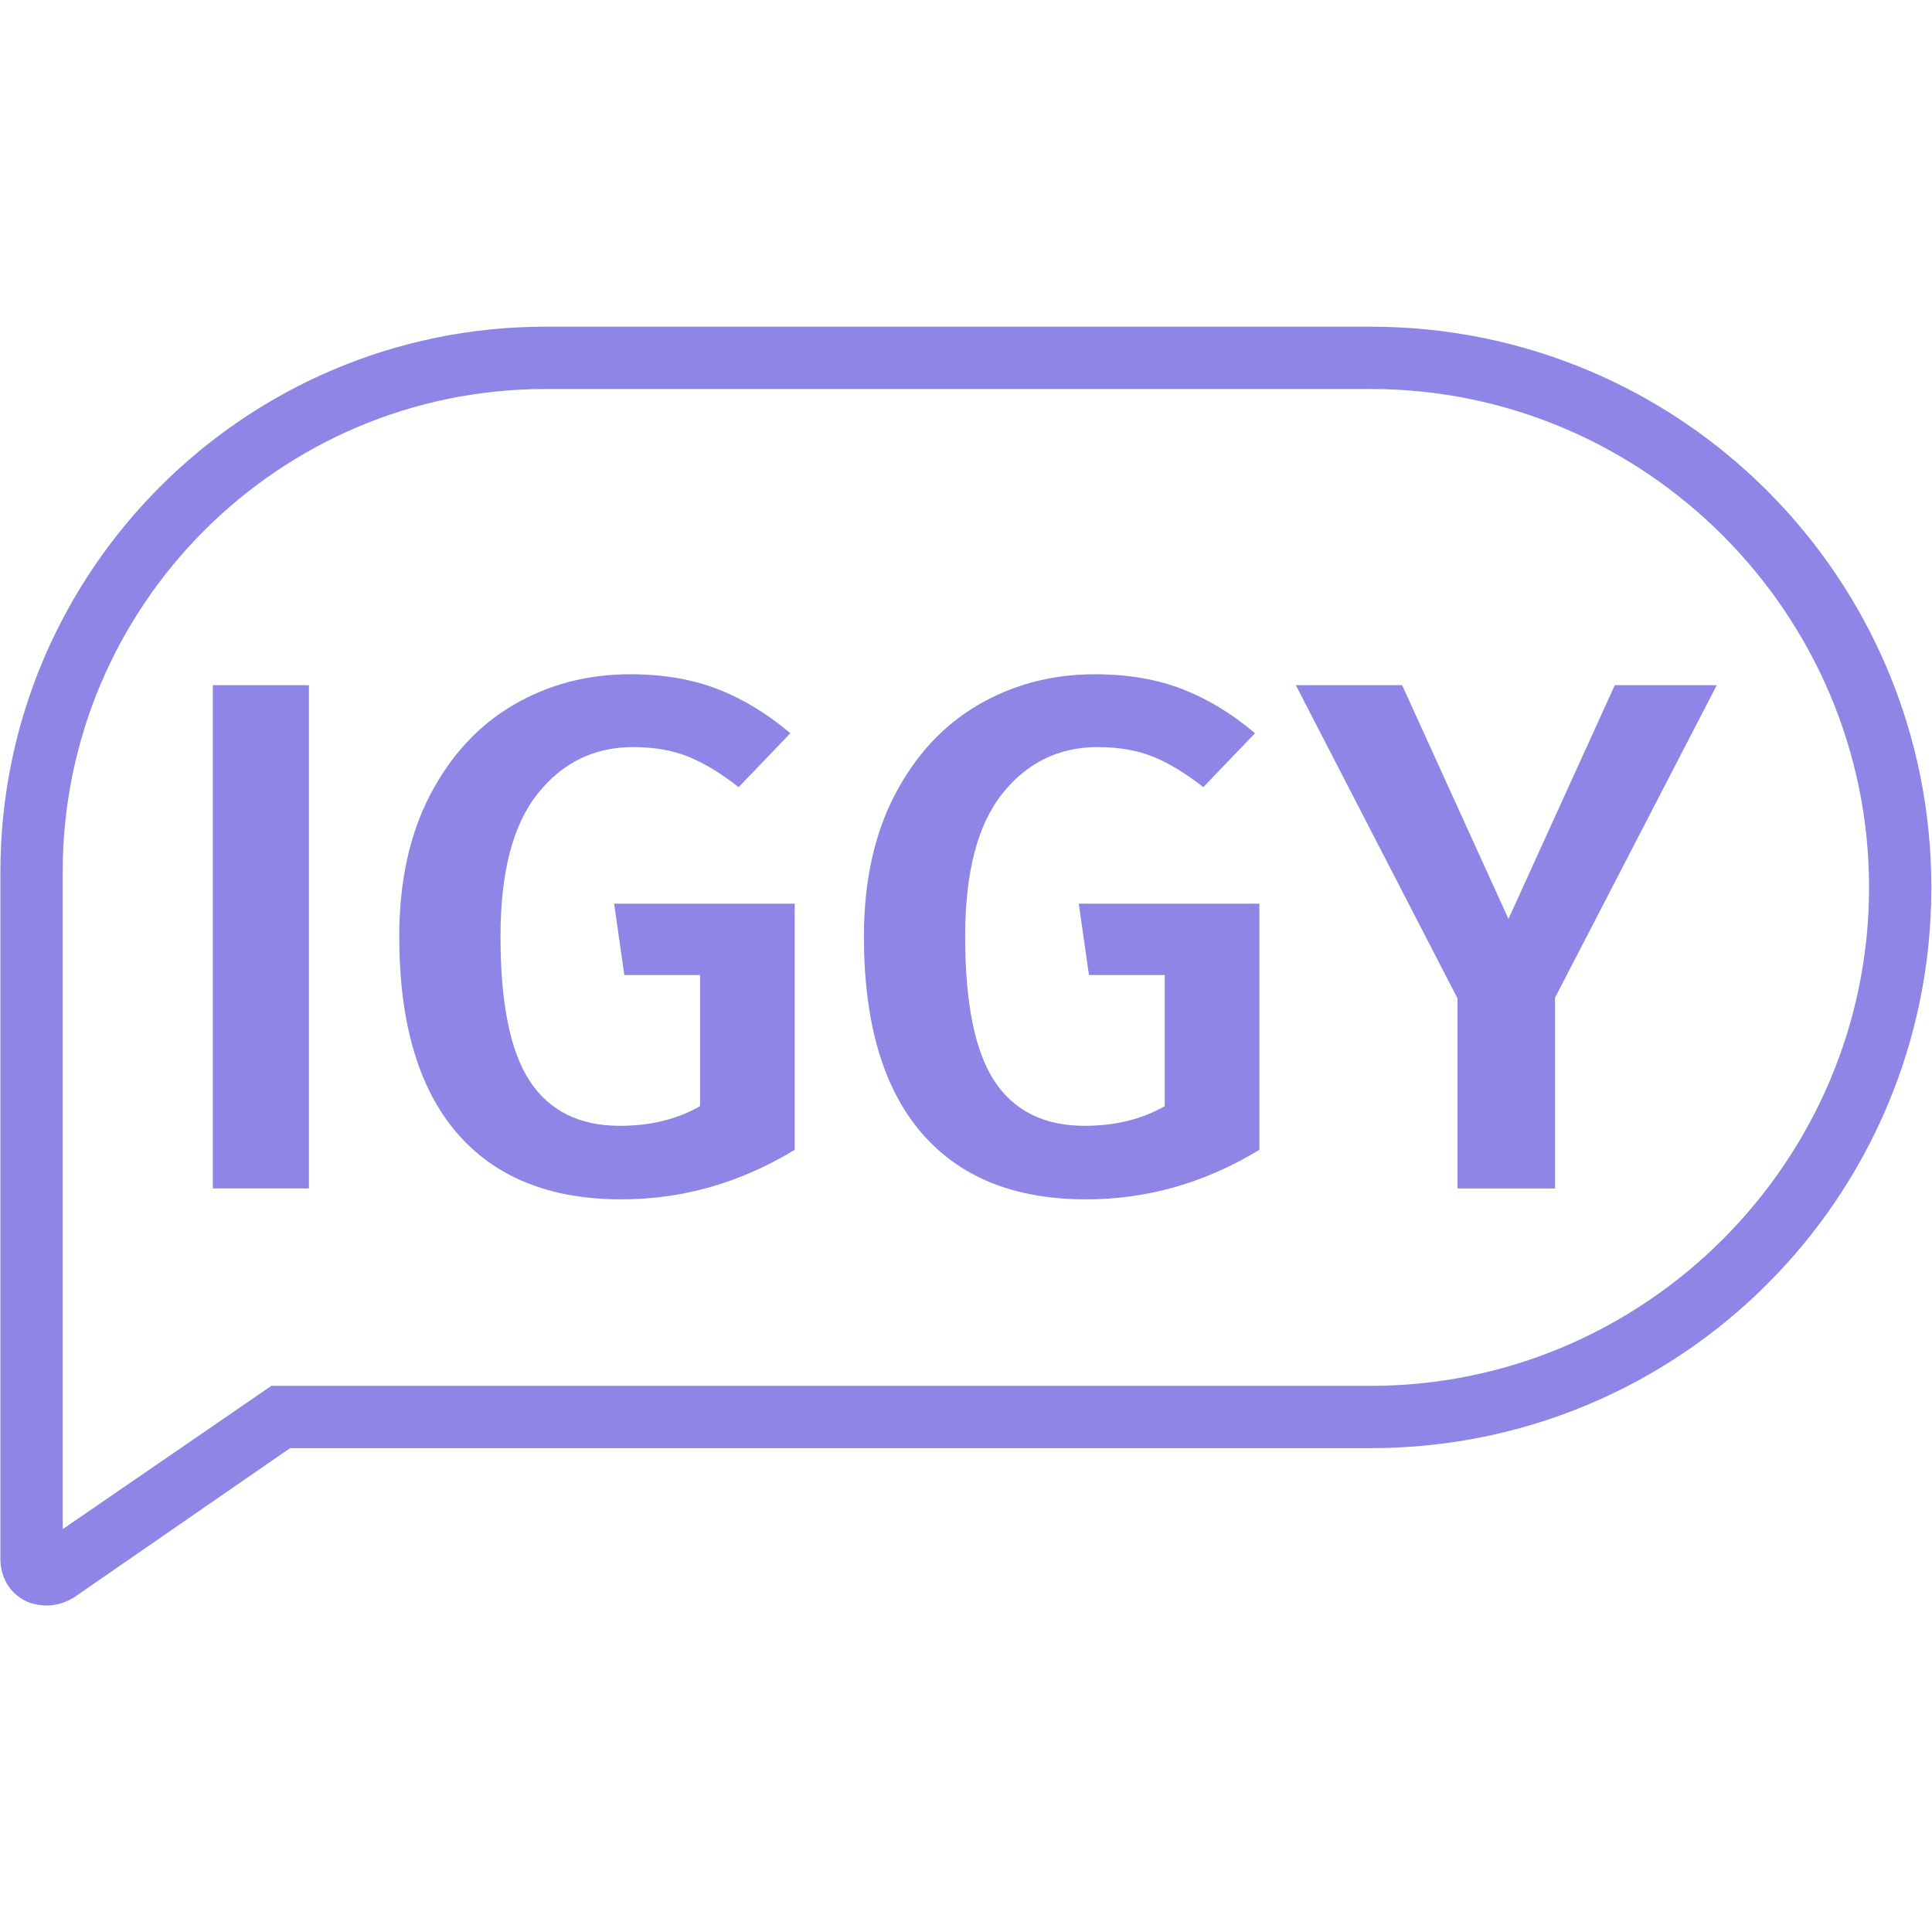
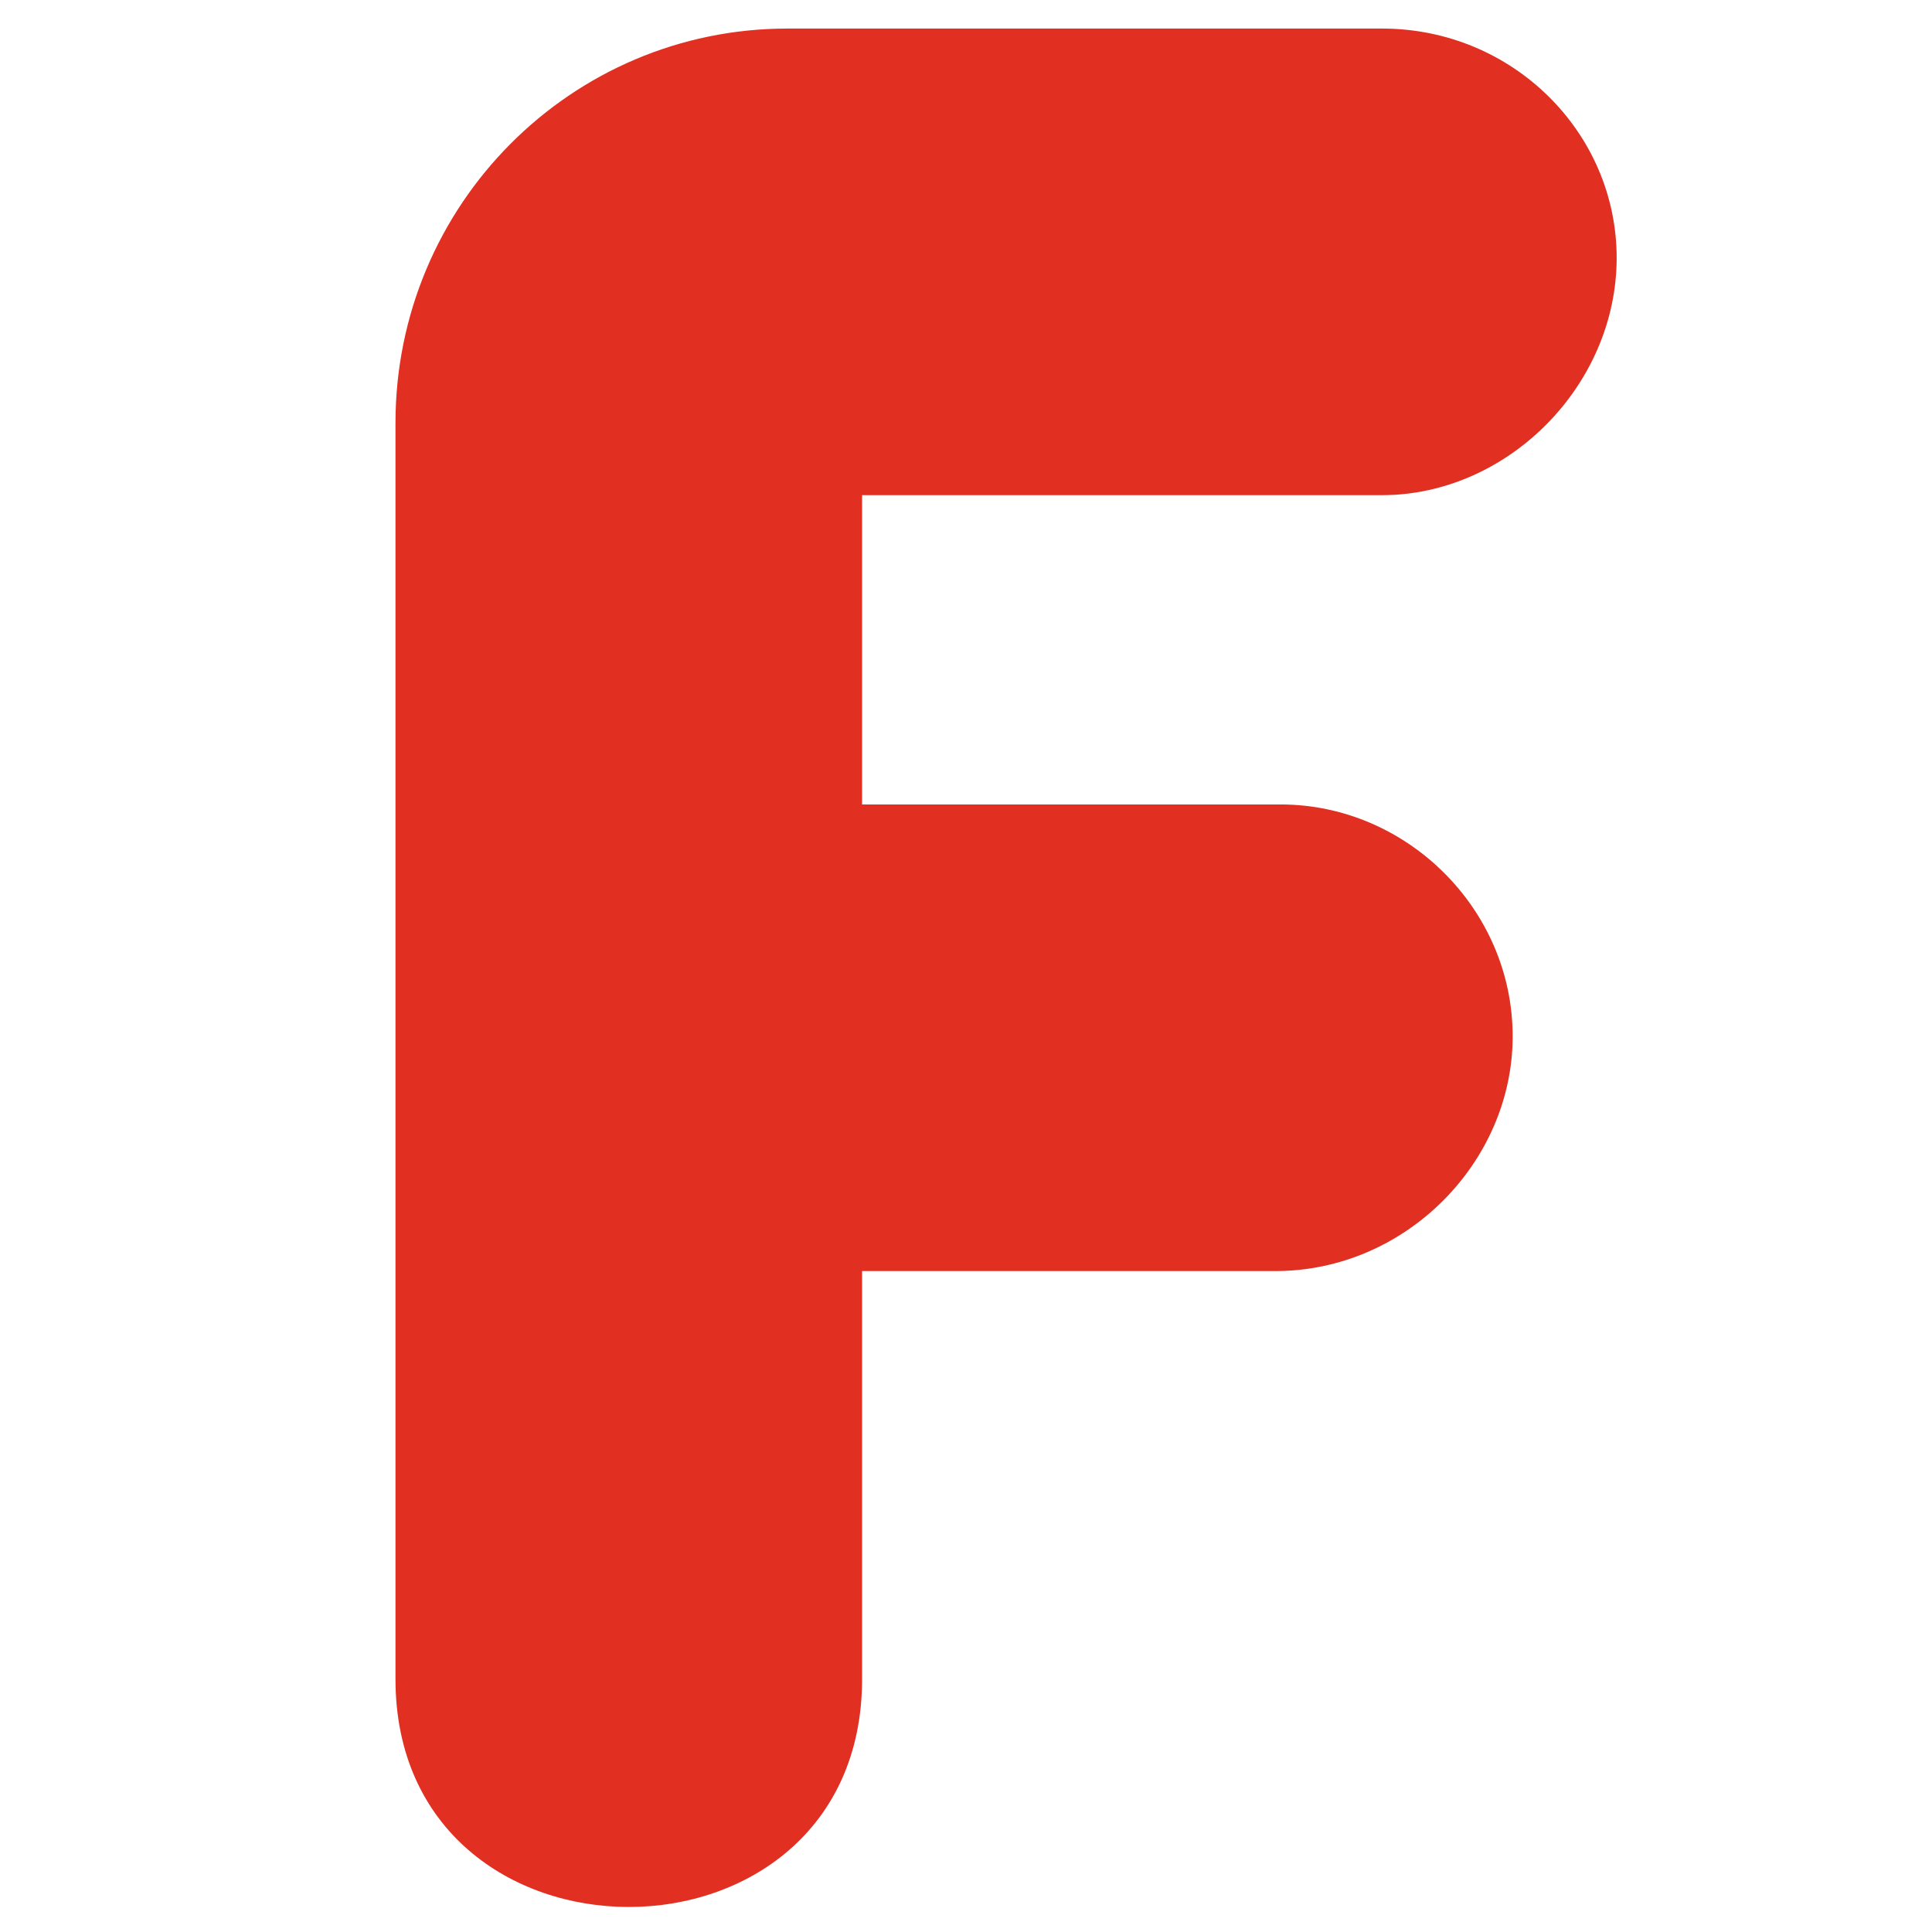
- <svg xmlns="http://www.w3.org/2000/svg" width="1500" zoomAndPan="magnify" viewBox="0 0 1125 1125" height="1500" preserveAspectRatio="xMidYMid meet" version="1.0">
+ <svg xmlns="http://www.w3.org/2000/svg" width="600" zoomAndPan="magnify" viewBox="0 0 450 450" height="600" preserveAspectRatio="xMidYMid meet" version="1.0">
  <defs>
    <g />
-     <clipPath id="f586ad1a3f">
-       <path d="M 0 190.227 L 1124.859 190.227 L 1124.859 934.867 L 0 934.867 Z M 0 190.227 " clip-rule="nonzero" />
-     </clipPath>
  </defs>
-   <g clip-path="url(#f586ad1a3f)">
-     <path fill="#8e85e6" d="M 27.438 934.867 C 22.906 934.867 18.371 933.961 14.742 932.148 C 5.676 927.613 0.234 918.543 0.234 907.66 L 0.234 507.676 C 0.234 332.625 142.598 190.227 317.602 190.227 L 798.188 190.227 C 978.633 190.227 1124.625 336.254 1124.625 516.746 C 1124.625 697.234 978.633 843.262 798.188 843.262 L 168.895 843.262 L 42.855 930.332 C 38.32 933.055 32.879 934.867 27.438 934.867 Z M 317.602 226.508 C 162.547 226.508 36.508 352.578 36.508 507.676 L 36.508 890.426 L 158.012 806.98 L 798.188 806.98 C 957.777 806.98 1088.352 676.375 1088.352 516.746 C 1088.352 357.113 957.777 226.508 798.188 226.508 Z M 317.602 226.508 " fill-opacity="1" fill-rule="nonzero" />
-   </g>
-   <g fill="#8e85e6" fill-opacity="1">
-     <g transform="translate(89.56728, 692.0254)">
+   <g fill="#e13022" fill-opacity="1">
+     <g transform="translate(92.11355, 441.3786)">
      <g>
-         <path d="M 90.328 -293.047 L 90.328 0 L 34.359 0 L 34.359 -293.047 Z M 90.328 -293.047 " />
-       </g>
-     </g>
-   </g>
-   <g fill="#8e85e6" fill-opacity="1">
-     <g transform="translate(214.2501, 692.0254)">
-       <g>
-         <path d="M 152.672 -299.406 C 171.898 -299.406 188.938 -296.504 203.781 -290.703 C 218.625 -284.91 232.688 -276.363 245.969 -265.062 L 215.859 -233.672 C 205.398 -241.867 195.578 -247.805 186.391 -251.484 C 177.203 -255.16 166.531 -257 154.375 -257 C 131.75 -257 113.227 -247.953 98.812 -229.859 C 84.395 -211.766 77.188 -184.055 77.188 -146.734 C 77.188 -107.723 82.91 -79.594 94.359 -62.344 C 105.805 -45.094 123.266 -36.469 146.734 -36.469 C 164.547 -36.469 180.098 -40.285 193.391 -47.922 L 193.391 -124.266 L 149.281 -124.266 L 143.344 -165.828 L 248.516 -165.828 L 248.516 -22.484 C 216.848 -3.254 183.203 6.359 147.578 6.359 C 105.734 6.359 73.711 -6.645 51.516 -32.656 C 29.328 -58.664 18.234 -96.691 18.234 -146.734 C 18.234 -178.68 24.238 -206.176 36.25 -229.219 C 48.27 -252.258 64.457 -269.719 84.812 -281.594 C 105.176 -293.469 127.797 -299.406 152.672 -299.406 Z M 152.672 -299.406 " />
-       </g>
-     </g>
-   </g>
-   <g fill="#8e85e6" fill-opacity="1">
-     <g transform="translate(484.8204, 692.0254)">
-       <g>
-         <path d="M 152.672 -299.406 C 171.898 -299.406 188.938 -296.504 203.781 -290.703 C 218.625 -284.91 232.688 -276.363 245.969 -265.062 L 215.859 -233.672 C 205.398 -241.867 195.578 -247.805 186.391 -251.484 C 177.203 -255.16 166.531 -257 154.375 -257 C 131.75 -257 113.227 -247.953 98.812 -229.859 C 84.395 -211.766 77.188 -184.055 77.188 -146.734 C 77.188 -107.723 82.91 -79.594 94.359 -62.344 C 105.805 -45.094 123.266 -36.469 146.734 -36.469 C 164.547 -36.469 180.098 -40.285 193.391 -47.922 L 193.391 -124.266 L 149.281 -124.266 L 143.344 -165.828 L 248.516 -165.828 L 248.516 -22.484 C 216.848 -3.254 183.203 6.359 147.578 6.359 C 105.734 6.359 73.711 -6.645 51.516 -32.656 C 29.328 -58.664 18.234 -96.691 18.234 -146.734 C 18.234 -178.68 24.238 -206.176 36.25 -229.219 C 48.27 -252.258 64.457 -269.719 84.812 -281.594 C 105.176 -293.469 127.797 -299.406 152.672 -299.406 Z M 152.672 -299.406 " />
-       </g>
-     </g>
-   </g>
-   <g fill="#8e85e6" fill-opacity="1">
-     <g transform="translate(755.3907, 692.0254)">
-       <g>
-         <path d="M 244.281 -293.047 L 150.125 -111.109 L 150.125 0 L 93.297 0 L 93.297 -110.688 L -0.844 -293.047 L 61.062 -293.047 L 122.984 -156.922 L 184.906 -293.047 Z M 244.281 -293.047 " />
+         <path d="M 108.684 -326.047 L 229.785 -326.047 C 258.973 -326.047 284.438 -351.508 284.438 -381.316 C 284.438 -410.508 260.215 -434.727 229.785 -434.727 L 91.293 -434.727 C 40.988 -434.727 0 -393.738 0 -342.812 L 0 -50.305 C 0 20.496 108.684 20.496 108.684 -50.305 C 108.684 -86.945 108.684 -108.684 108.684 -145.324 L 204.941 -145.324 C 235.375 -145.324 260.215 -170.785 260.215 -199.973 C 260.215 -229.785 235.375 -254.004 206.184 -254.004 C 165.195 -254.004 149.672 -254.004 108.684 -254.004 Z M 108.684 -326.047 " />
      </g>
    </g>
  </g>
</svg>
